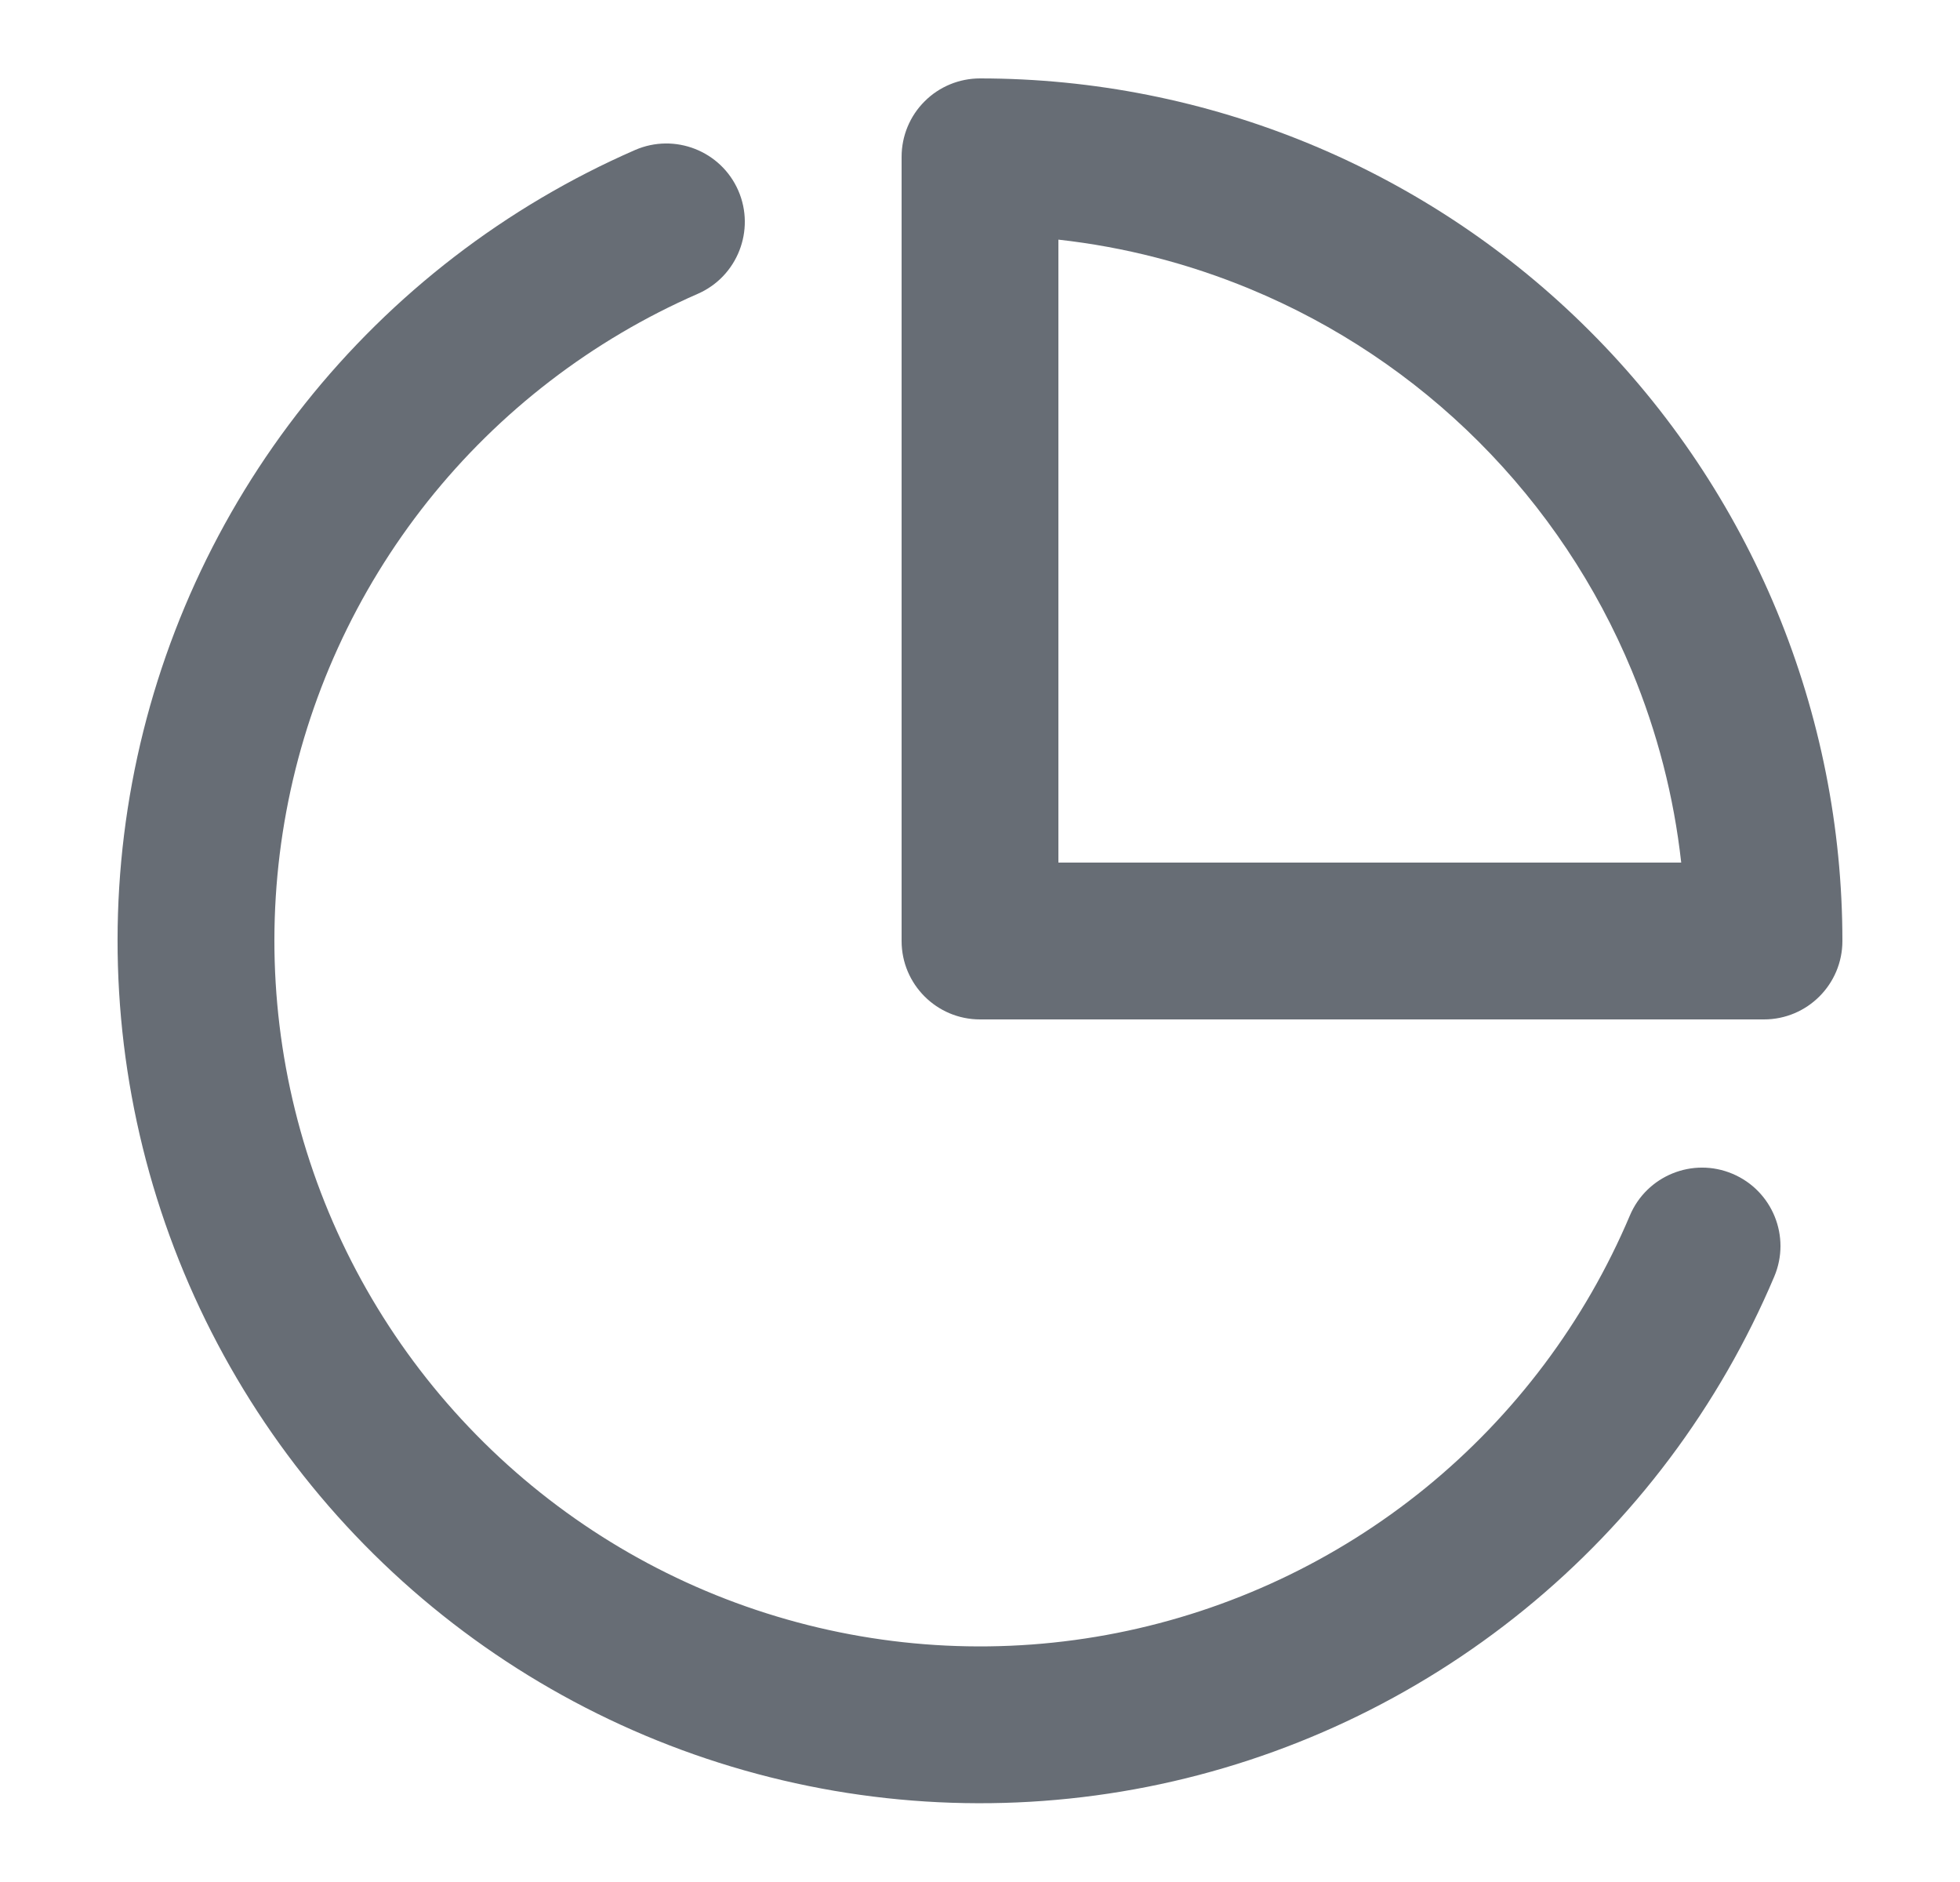
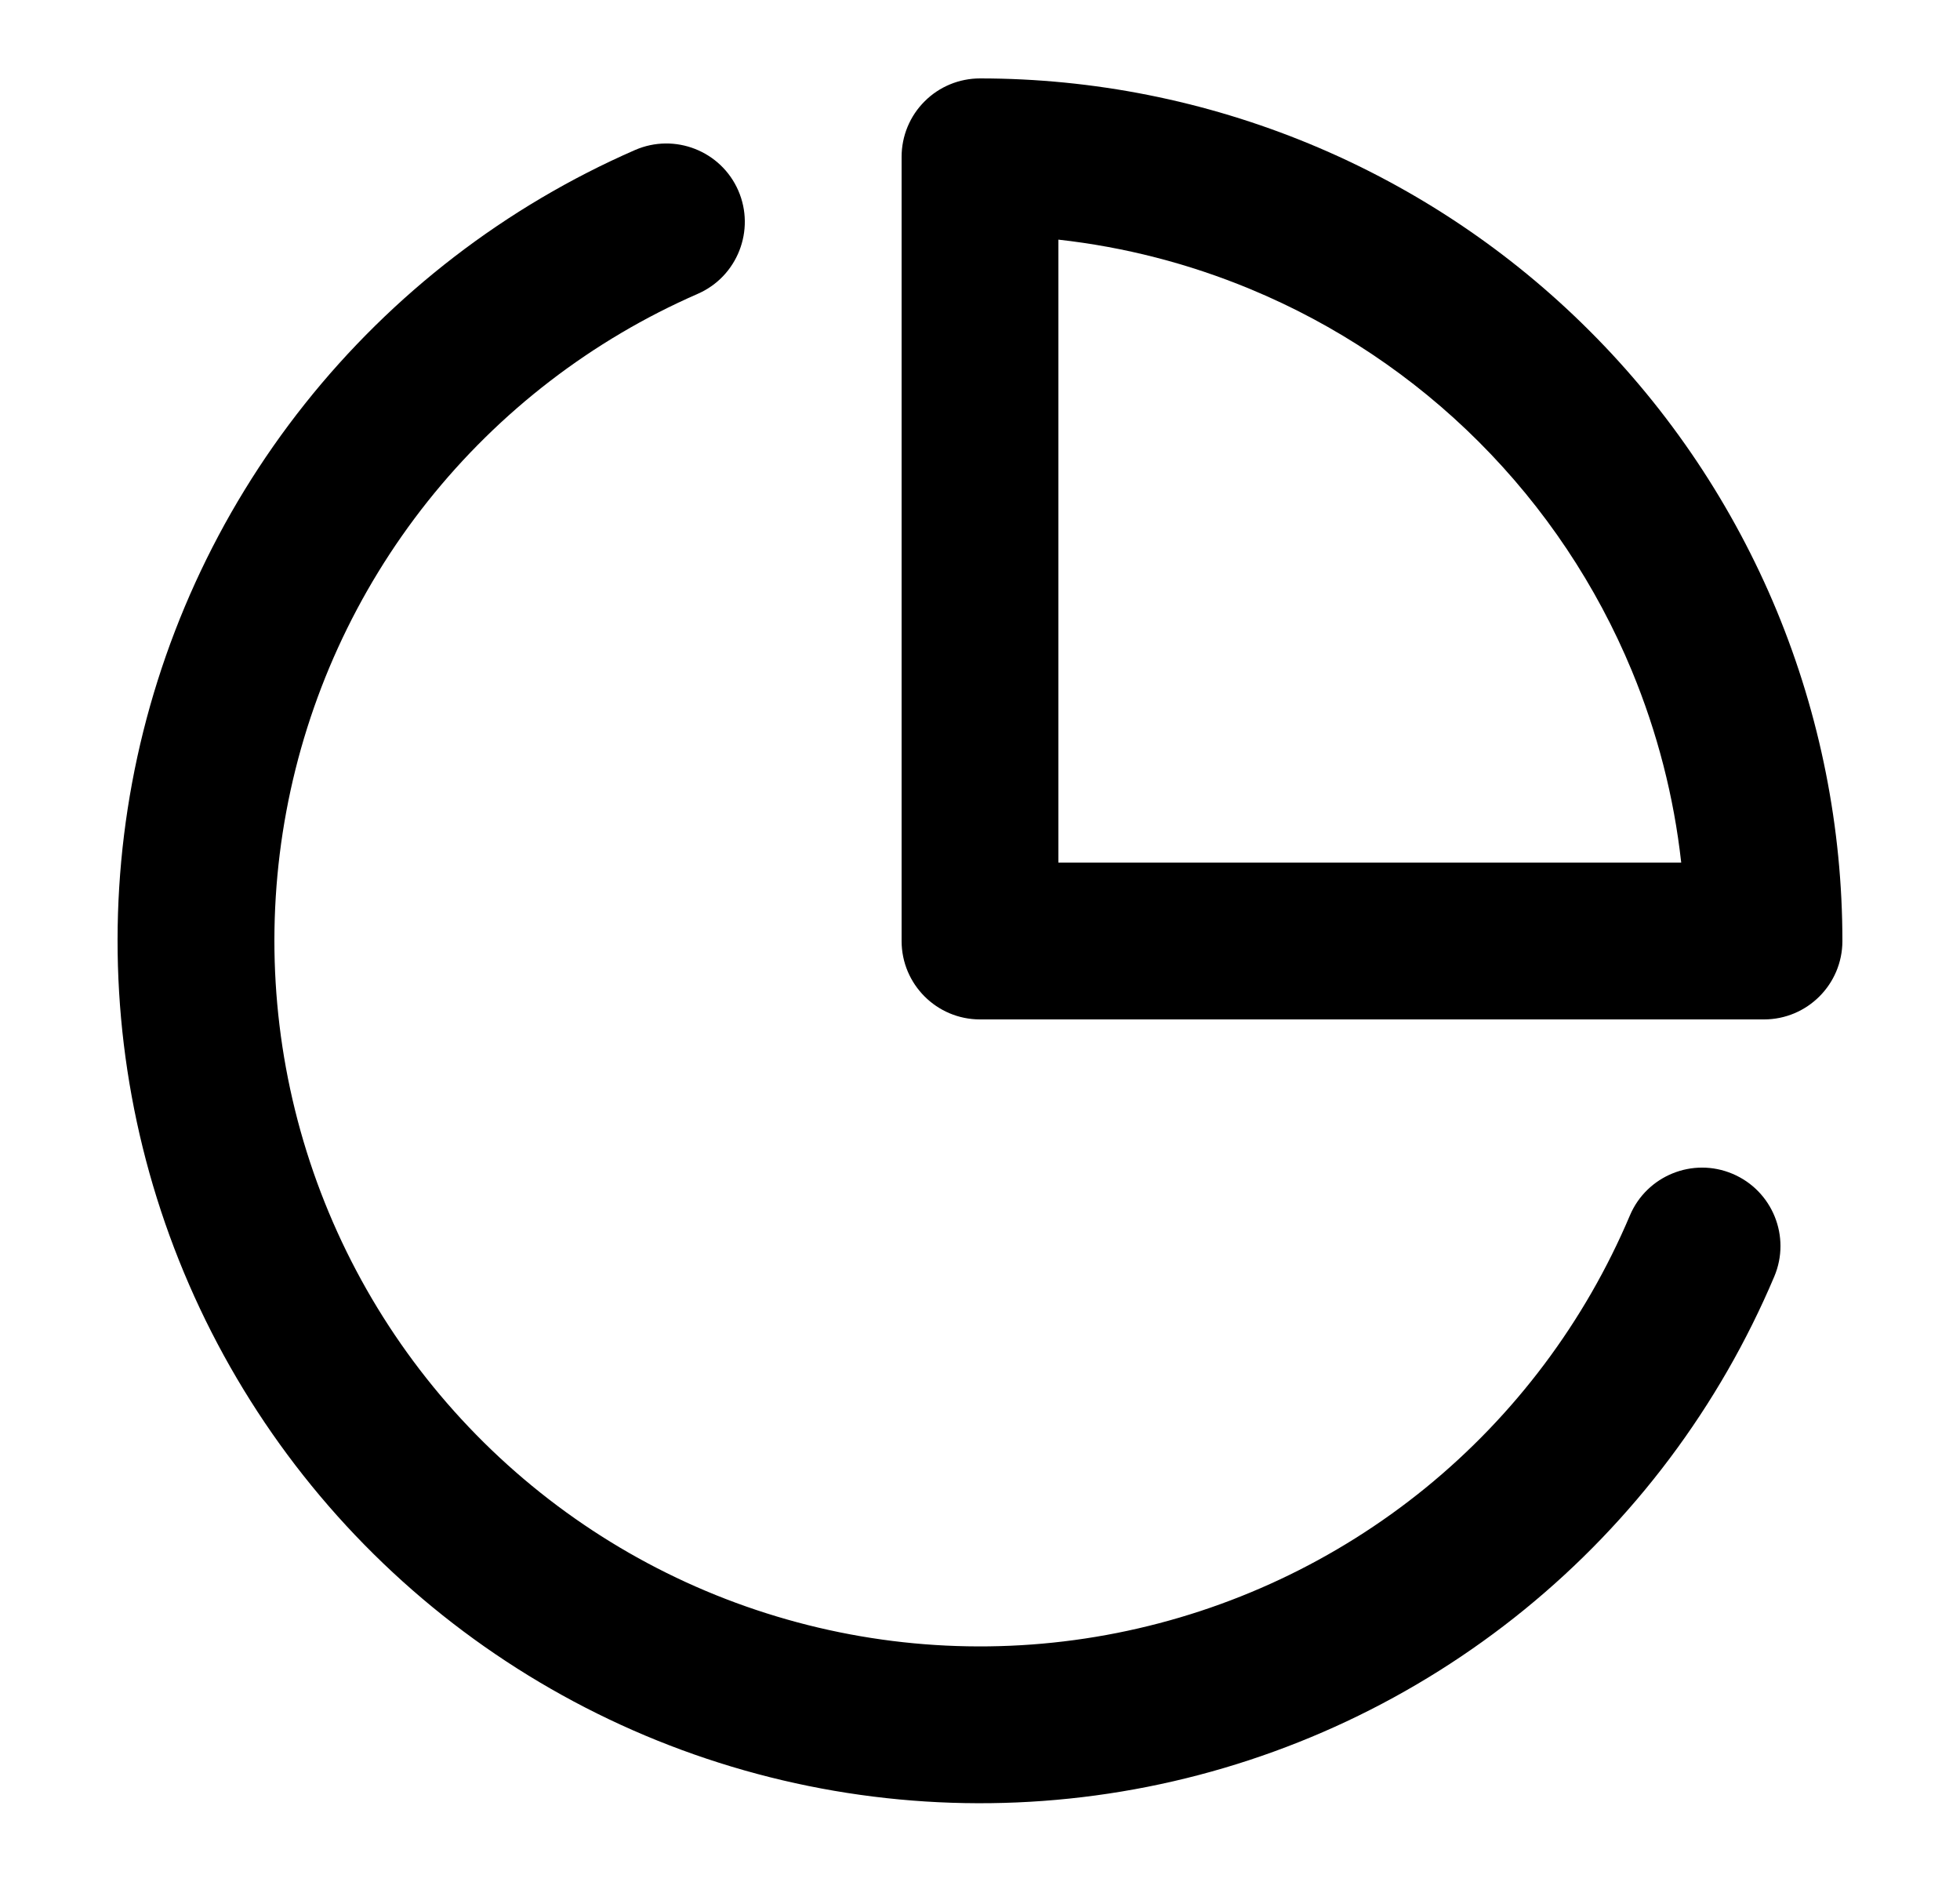
<svg xmlns="http://www.w3.org/2000/svg" width="25" height="24" viewBox="0 0 25 24" fill="none">
-   <path fill-rule="evenodd" clip-rule="evenodd" d="M9.417 2.43C9.637 2.936 9.406 3.526 8.9 3.747C7.553 4.335 6.37 5.244 5.455 6.394C4.54 7.545 3.921 8.902 3.652 10.348C3.383 11.793 3.472 13.282 3.911 14.685C4.35 16.088 5.127 17.362 6.172 18.395C7.218 19.429 8.5 20.191 9.908 20.614C11.316 21.038 12.806 21.11 14.248 20.824C15.69 20.538 17.04 19.904 18.181 18.976C19.321 18.048 20.216 16.855 20.789 15.501C21.004 14.992 21.591 14.754 22.099 14.969C22.608 15.184 22.846 15.771 22.631 16.279C21.931 17.934 20.837 19.393 19.443 20.527C18.049 21.661 16.399 22.437 14.637 22.786C12.874 23.135 11.053 23.047 9.332 22.529C7.612 22.012 6.044 21.081 4.766 19.818C3.488 18.555 2.539 16.997 2.002 15.283C1.465 13.568 1.357 11.748 1.685 9.982C2.014 8.215 2.771 6.556 3.889 5.15C5.008 3.743 6.453 2.632 8.1 1.913C8.606 1.693 9.196 1.924 9.417 2.43Z" fill="#676D75" />
-   <path fill-rule="evenodd" clip-rule="evenodd" d="M11.793 1.293C11.98 1.105 12.235 1 12.5 1C13.944 1 15.375 1.285 16.709 1.837C18.044 2.39 19.257 3.2 20.278 4.222C21.3 5.243 22.11 6.456 22.663 7.79C23.215 9.125 23.5 10.556 23.5 12C23.5 12.552 23.052 13 22.5 13H12.5C11.948 13 11.5 12.552 11.5 12V2C11.5 1.735 11.605 1.48 11.793 1.293ZM13.5 3.056V11H21.444C21.351 10.161 21.139 9.338 20.815 8.556C20.363 7.464 19.7 6.472 18.864 5.636C18.028 4.8 17.036 4.137 15.944 3.685C15.162 3.361 14.339 3.149 13.5 3.056Z" fill="#676D75" />
+   <path fill-rule="evenodd" clip-rule="evenodd" d="M9.417 2.43C9.637 2.936 9.406 3.526 8.9 3.747C7.553 4.335 6.37 5.244 5.455 6.394C4.54 7.545 3.921 8.902 3.652 10.348C3.383 11.793 3.472 13.282 3.911 14.685C4.35 16.088 5.127 17.362 6.172 18.395C7.218 19.429 8.5 20.191 9.908 20.614C11.316 21.038 12.806 21.11 14.248 20.824C15.69 20.538 17.04 19.904 18.181 18.976C19.321 18.048 20.216 16.855 20.789 15.501C21.004 14.992 21.591 14.754 22.099 14.969C22.608 15.184 22.846 15.771 22.631 16.279C21.931 17.934 20.837 19.393 19.443 20.527C18.049 21.661 16.399 22.437 14.637 22.786C12.874 23.135 11.053 23.047 9.332 22.529C7.612 22.012 6.044 21.081 4.766 19.818C3.488 18.555 2.539 16.997 2.002 15.283C1.465 13.568 1.357 11.748 1.685 9.982C2.014 8.215 2.771 6.556 3.889 5.15C5.008 3.743 6.453 2.632 8.1 1.913C8.606 1.693 9.196 1.924 9.417 2.43Z" fill="currentColor" />
+   <path fill-rule="evenodd" clip-rule="evenodd" d="M11.793 1.293C11.98 1.105 12.235 1 12.5 1C13.944 1 15.375 1.285 16.709 1.837C18.044 2.39 19.257 3.2 20.278 4.222C21.3 5.243 22.11 6.456 22.663 7.79C23.215 9.125 23.5 10.556 23.5 12C23.5 12.552 23.052 13 22.5 13H12.5C11.948 13 11.5 12.552 11.5 12V2C11.5 1.735 11.605 1.48 11.793 1.293ZM13.5 3.056V11H21.444C21.351 10.161 21.139 9.338 20.815 8.556C20.363 7.464 19.7 6.472 18.864 5.636C18.028 4.8 17.036 4.137 15.944 3.685C15.162 3.361 14.339 3.149 13.5 3.056Z" fill="currentColor" />
</svg>
